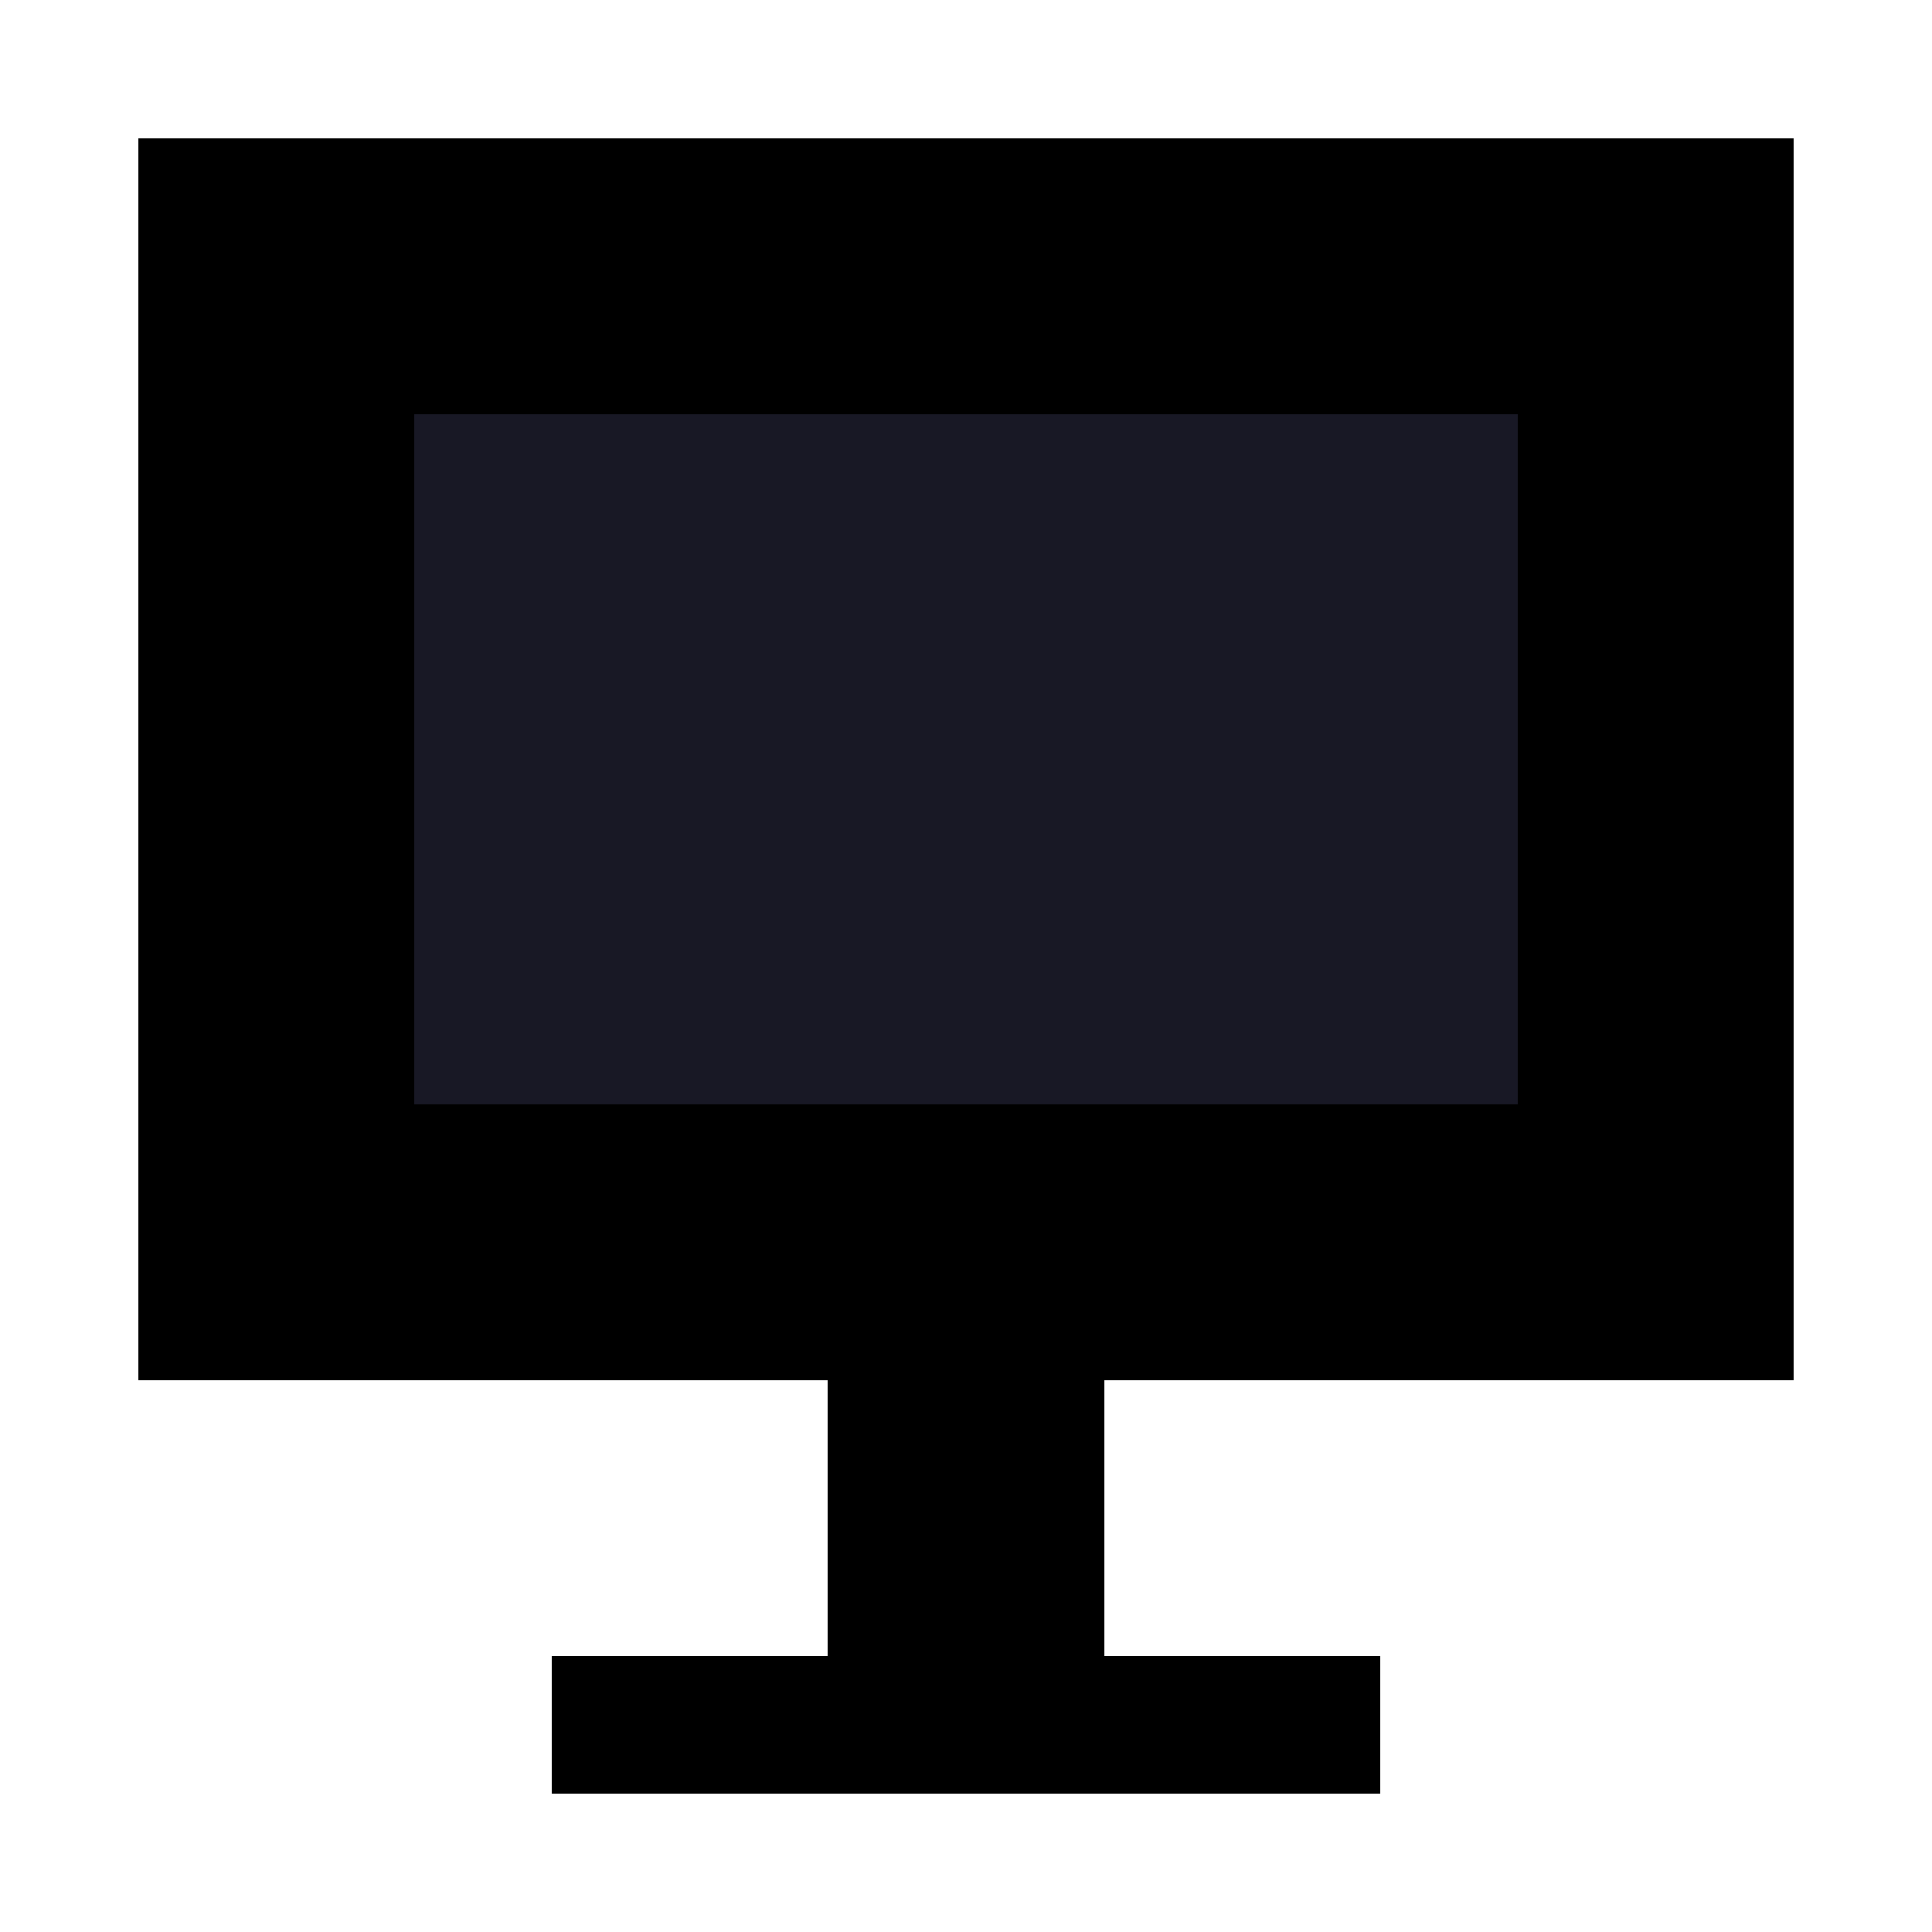
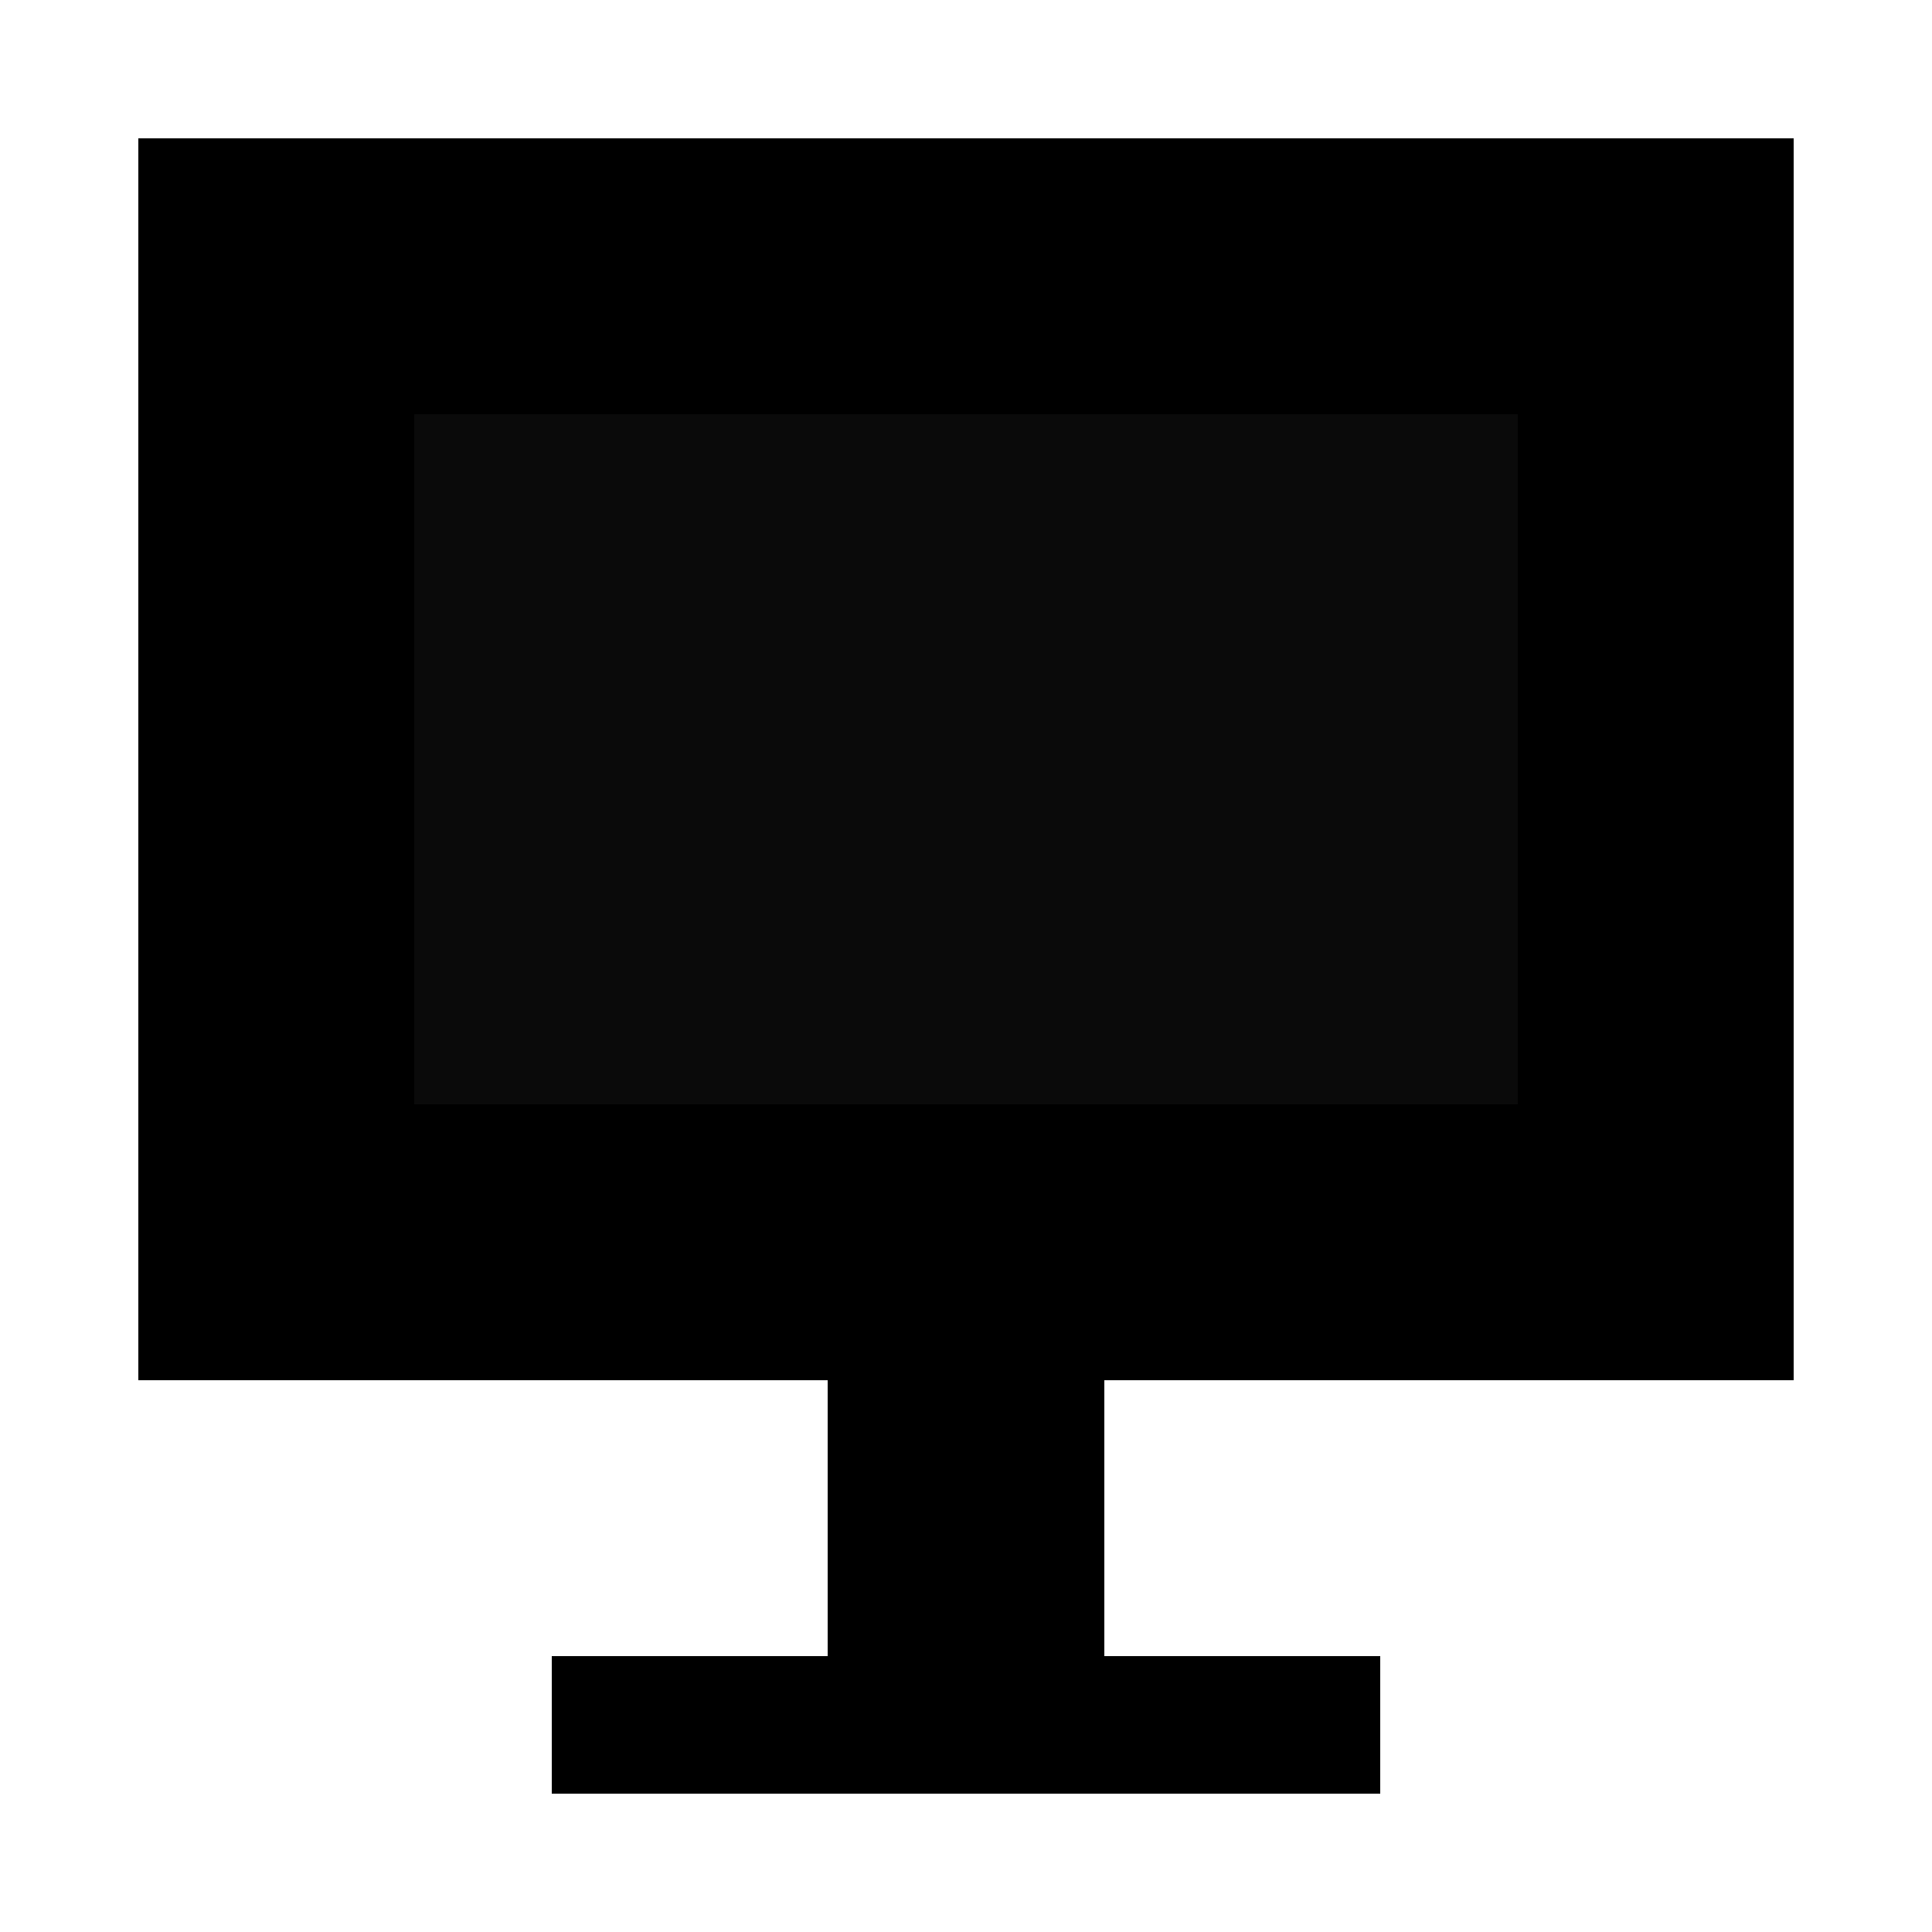
<svg xmlns="http://www.w3.org/2000/svg" viewBox="0 0 14 14" width="14" height="14" fill="currentColor" shape-rendering="crispEdges">
  <rect x="1" y="1" width="12" height="9" />
-   <rect x="3" y="3" width="8" height="5" fill="#181825" />
+   <rect x="3" y="3" width="8" height="5" fill="#0a0a0a" />
  <rect x="6" y="10" width="2" height="2" />
  <rect x="4" y="12" width="6" height="1" />
</svg>
